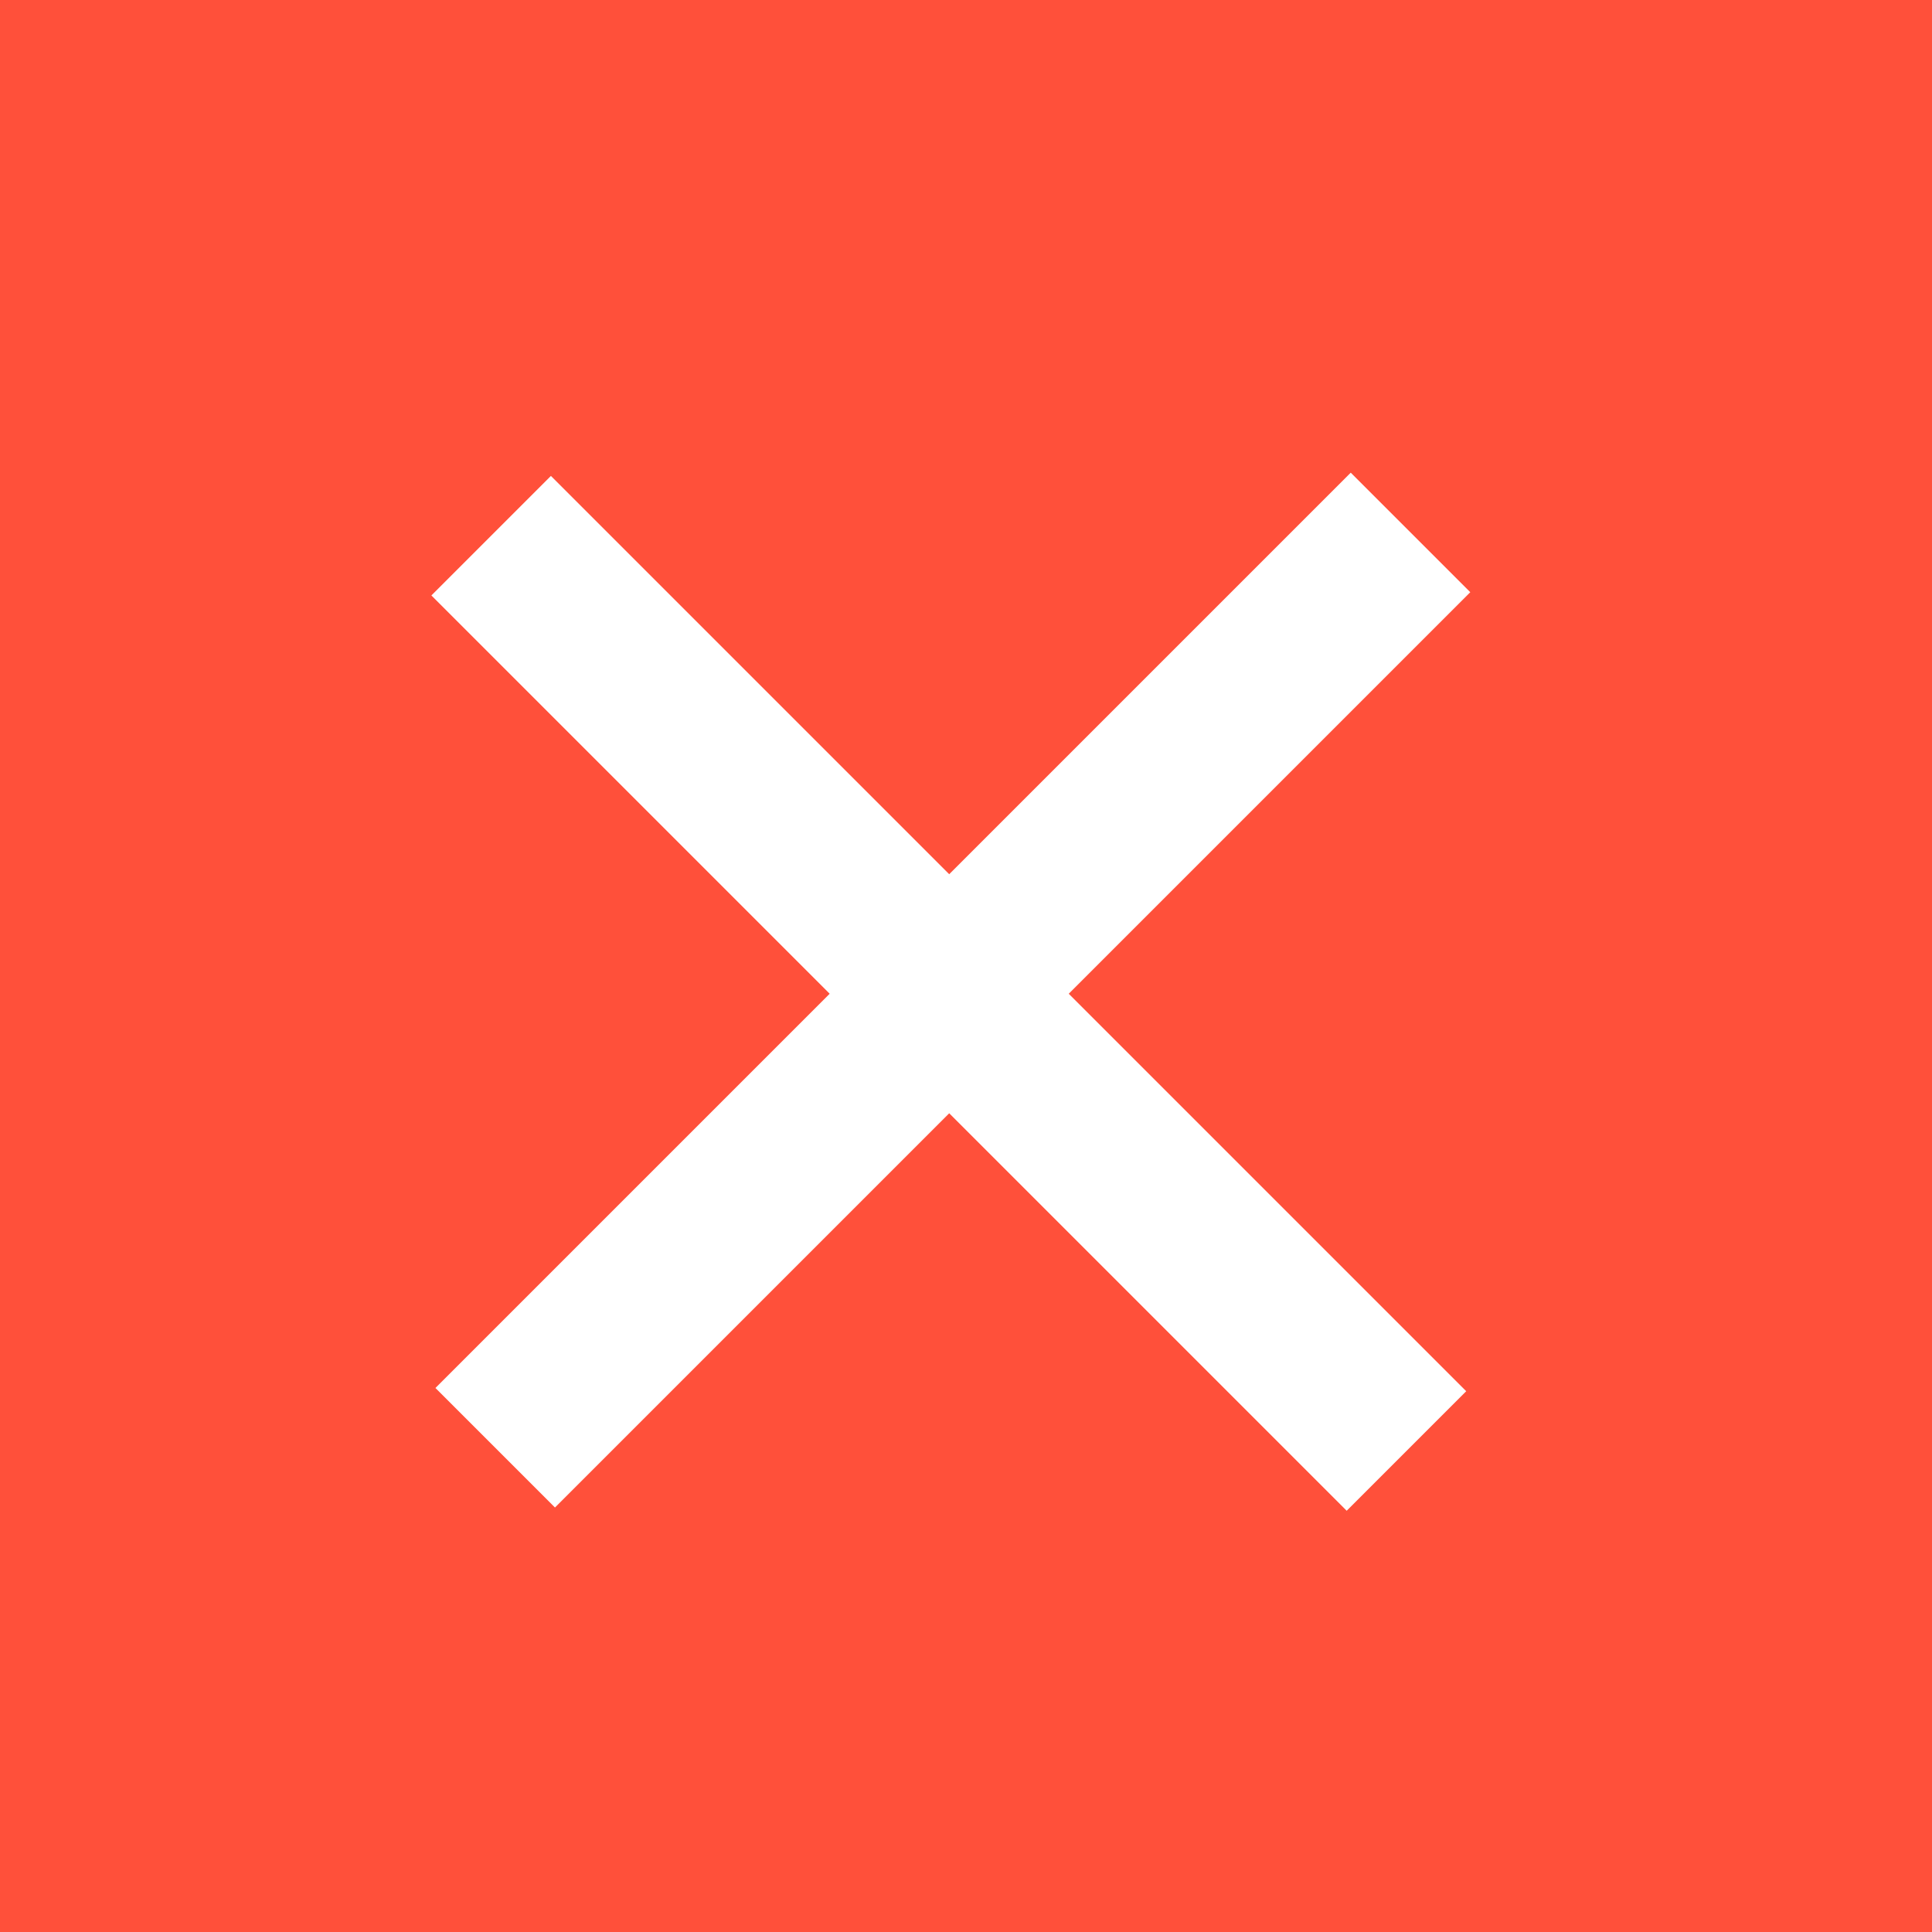
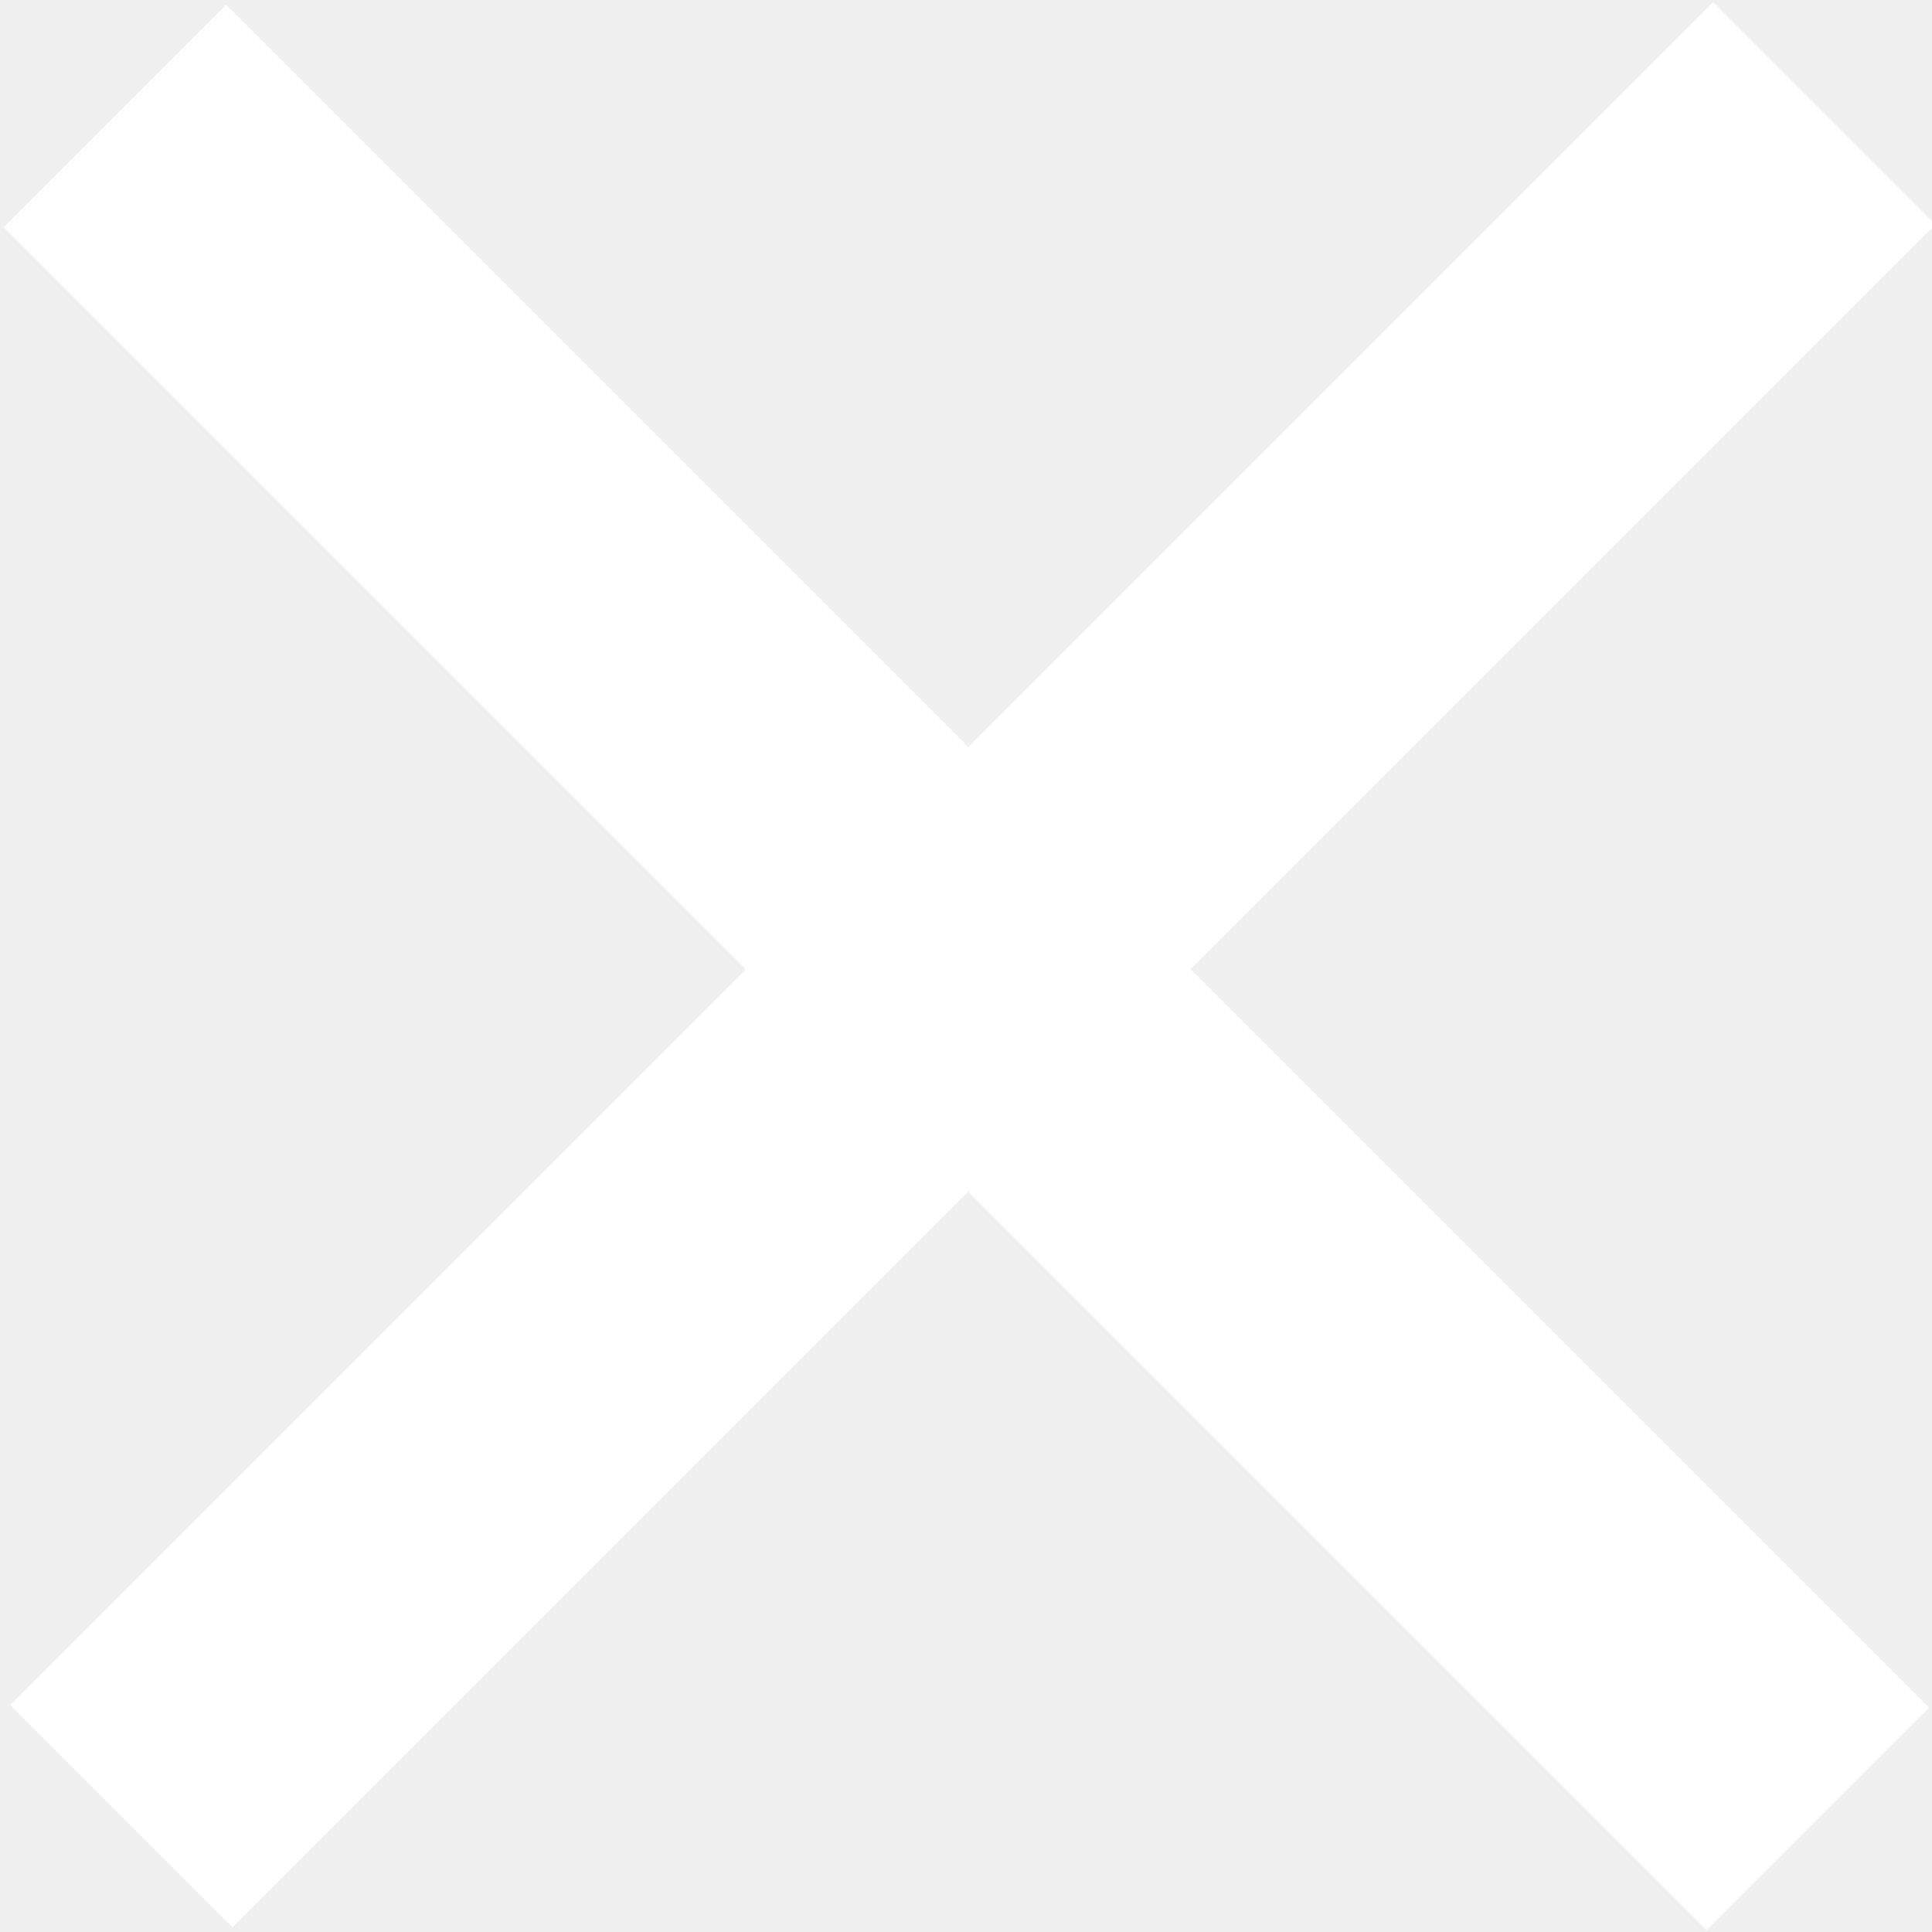
- <svg xmlns="http://www.w3.org/2000/svg" version="1.1" id="Calque_1" x="0px" y="0px" viewBox="0 0 40 40" style="enable-background:new 0 0 40 40;" xml:space="preserve">
+ <svg xmlns="http://www.w3.org/2000/svg" version="1.1" id="Calque_1" x="0px" y="0px" viewBox="0 0 21.5 21.5" style="enable-background:new 0 0 21.5 21.5;" xml:space="preserve">
  <style type="text/css">
- 	.st0{fill-rule:evenodd;clip-rule:evenodd;fill:#FF503A;}
- 	.st1{fill-rule:evenodd;clip-rule:evenodd;fill:#FFFFFF;}
+ 	.st0{fill-rule:evenodd;clip-rule:evenodd;fill:#FFFFFF;}
</style>
  <g>
-     <rect class="st0" width="40" height="40" />
    <g>
-       <rect x="6.3" y="18.8" transform="matrix(0.7071 0.7071 -0.7071 0.7071 20.245 -7.8948)" class="st1" width="26.8" height="3.5" />
-       <rect x="6.3" y="18.8" transform="matrix(0.7071 -0.7071 0.7071 0.7071 -8.7329 19.8979)" class="st1" width="26.8" height="3.5" />
+       <rect x="9" y="-2.6" transform="matrix(0.7071 -0.7071 0.7071 0.7071 -4.4847 10.7322)" class="st0" width="3.5" height="26.8" />
+       <rect x="-2.6" y="9" transform="matrix(0.7071 -0.7071 0.7071 0.7071 -4.4127 10.7719)" class="st0" width="26.8" height="3.5" />
    </g>
  </g>
</svg>
